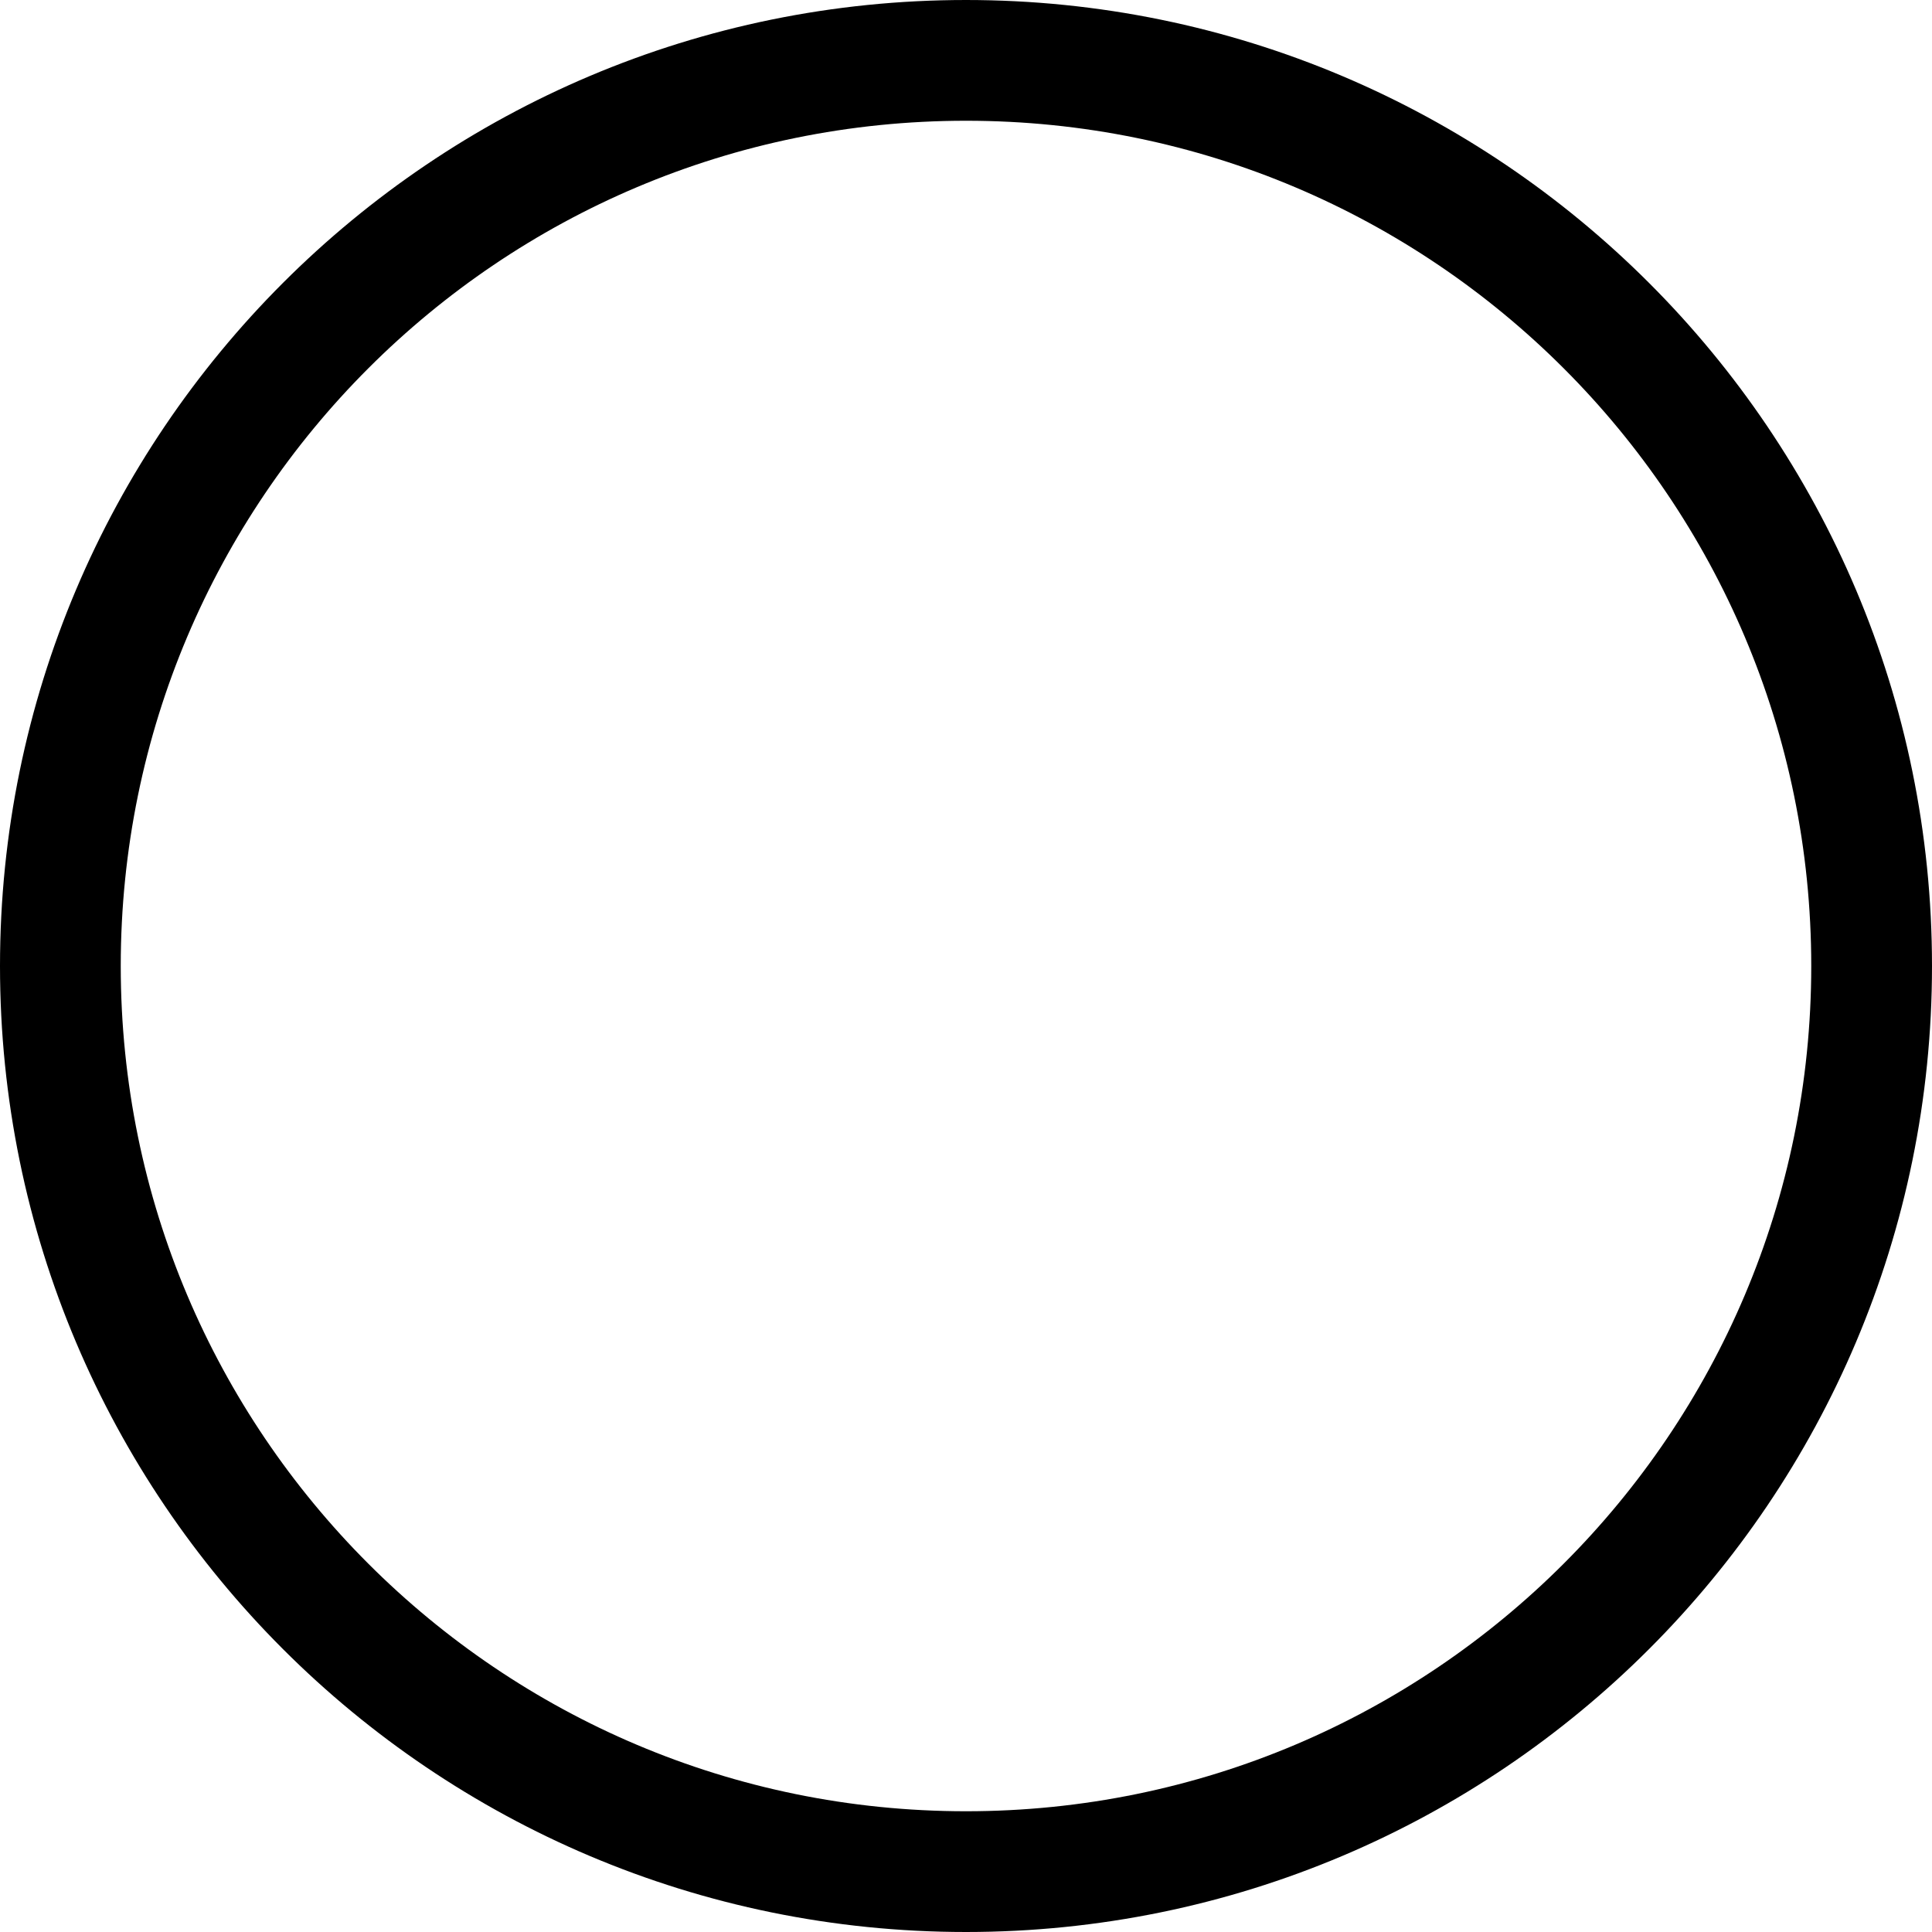
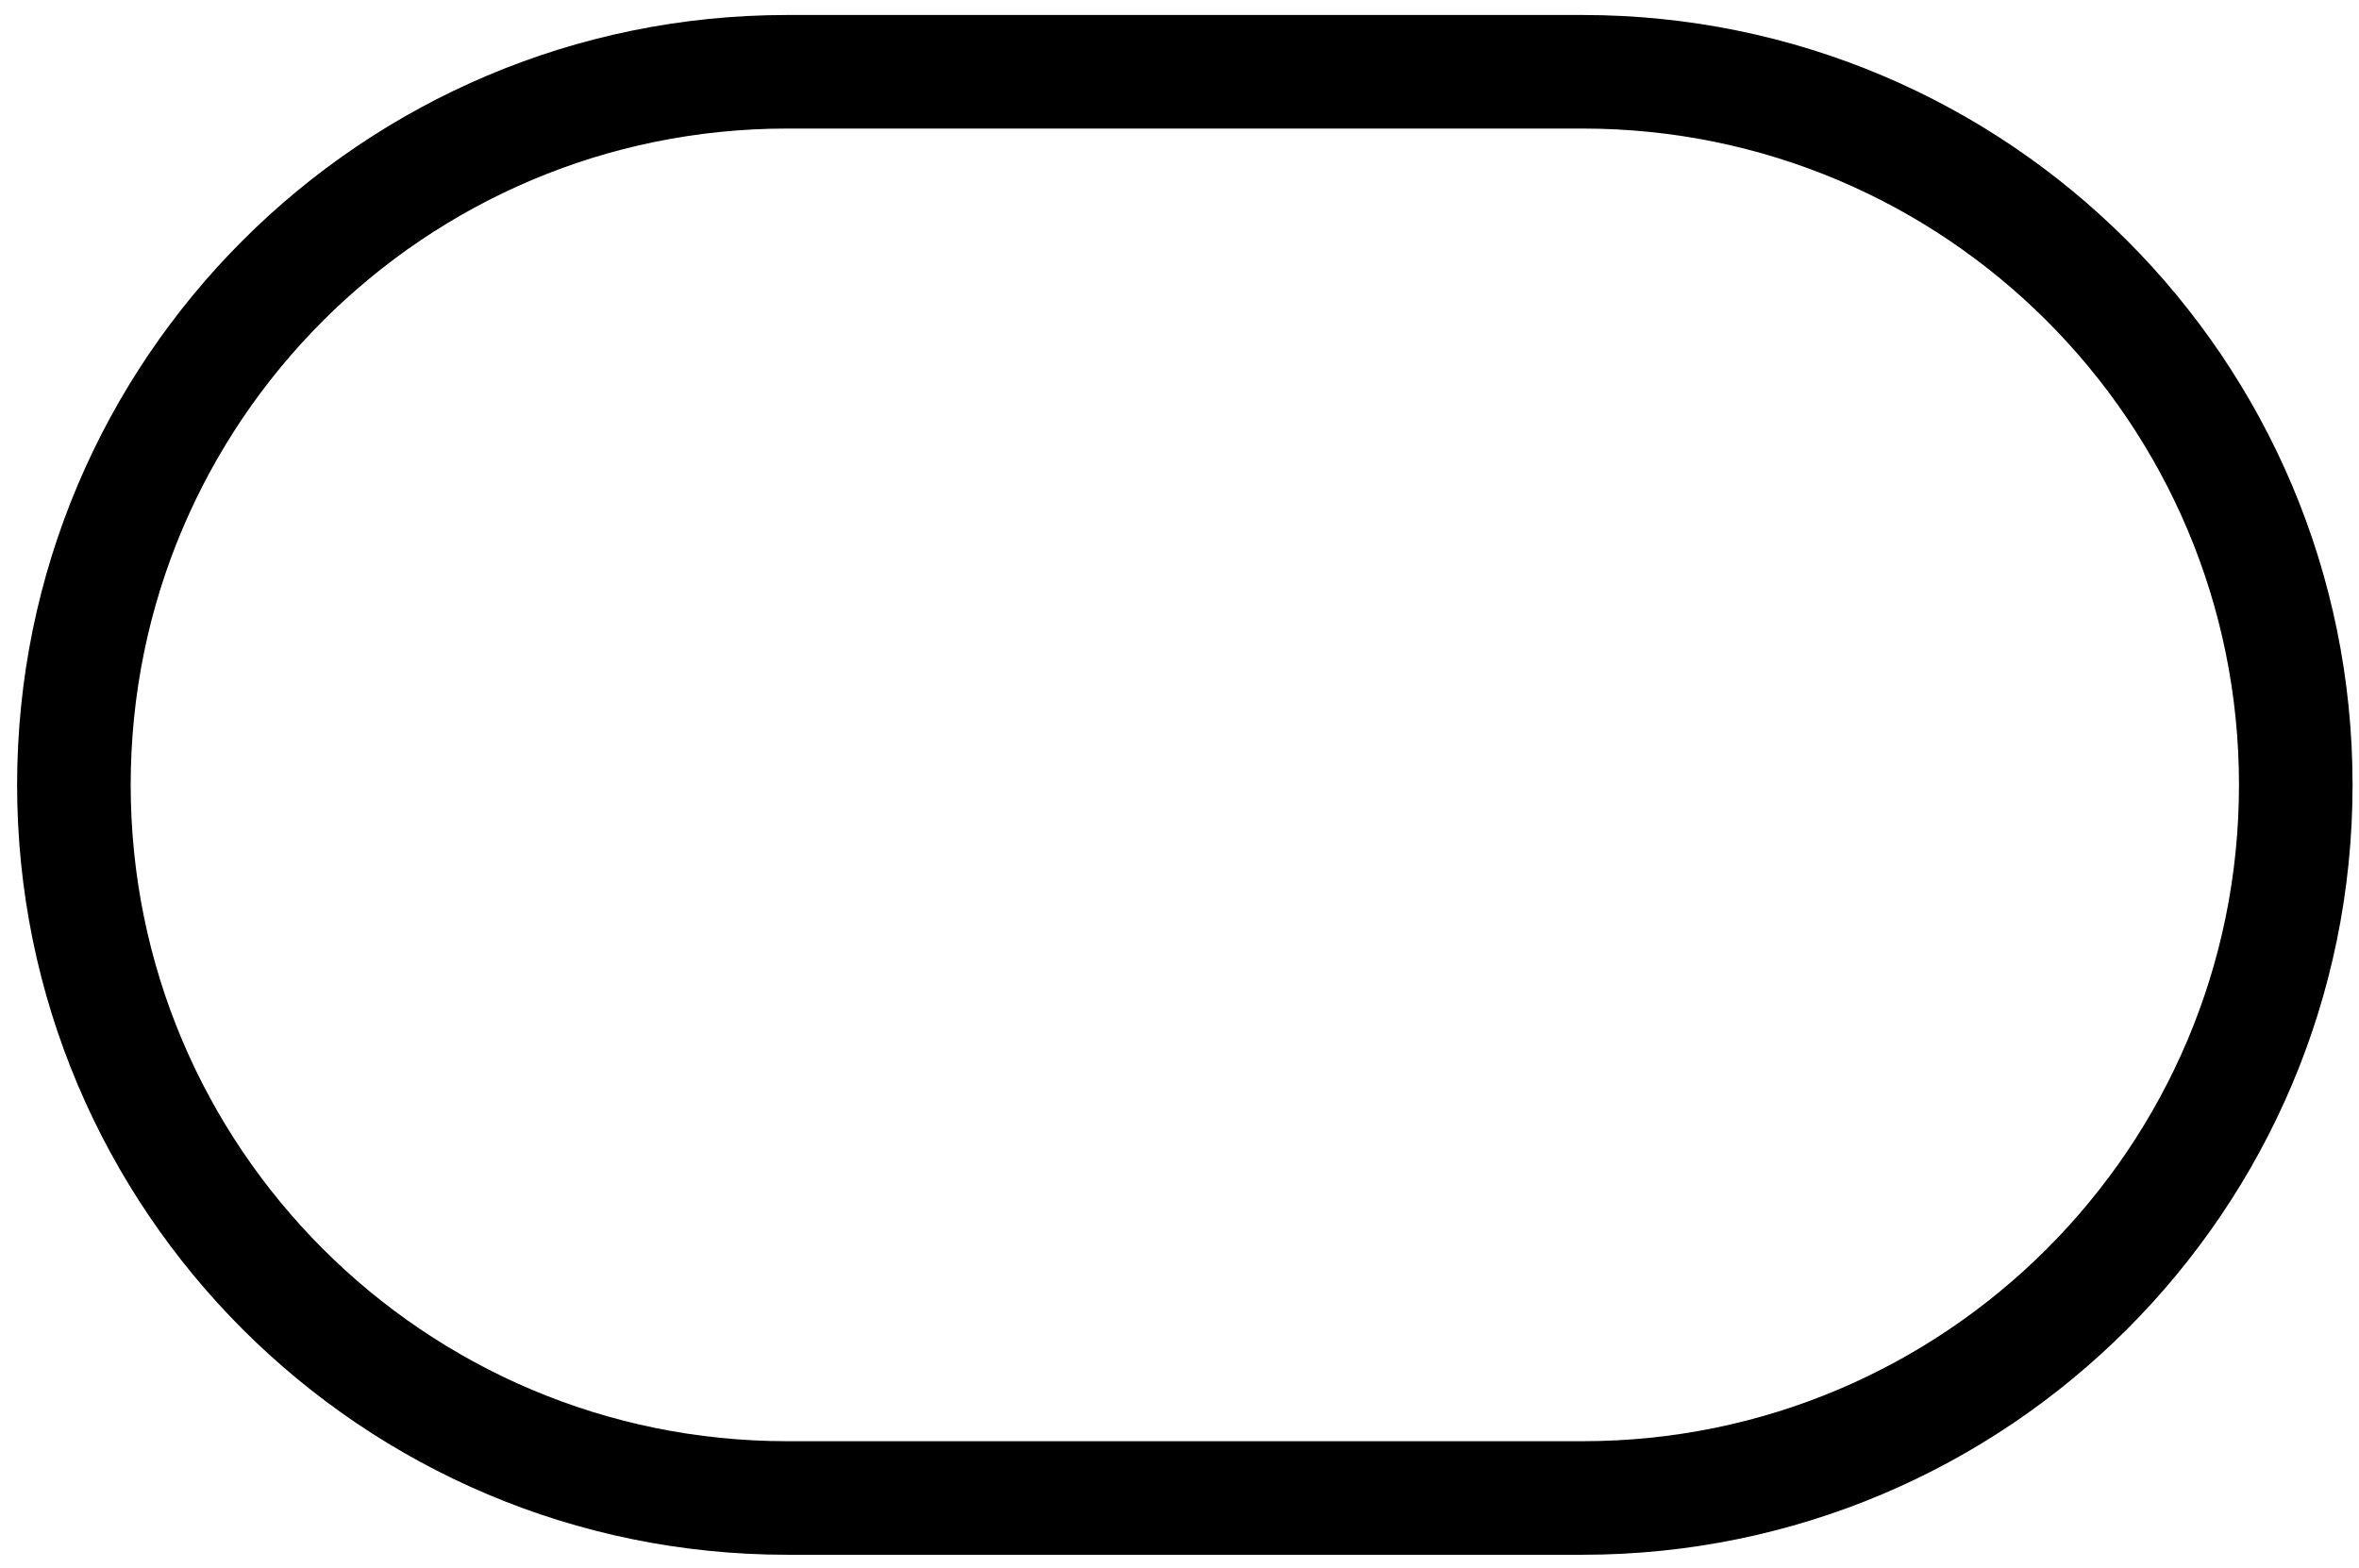
- <svg xmlns="http://www.w3.org/2000/svg" width="24" height="24" viewBox="0 0 24 24" fill="none">
-   <rect x="0.75" y="0.75" width="22.5" height="22.5" rx="11.25" stroke="black" stroke-width="1.5" />
+ <svg xmlns="http://www.w3.org/2000/svg" viewBox="3.887 1.745 31.155 20.705" width="31.155" height="20.705" fill="none">
+   <rect x="4.863" y="2.693" width="29.344" height="18.839" stroke="black" stroke-width="1.5" rx="9.42" ry="9.42" style="" />
</svg>
